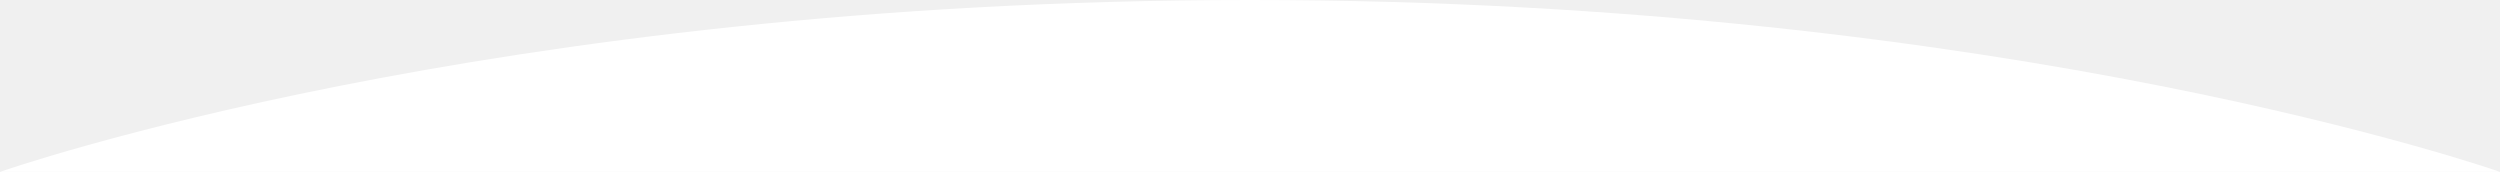
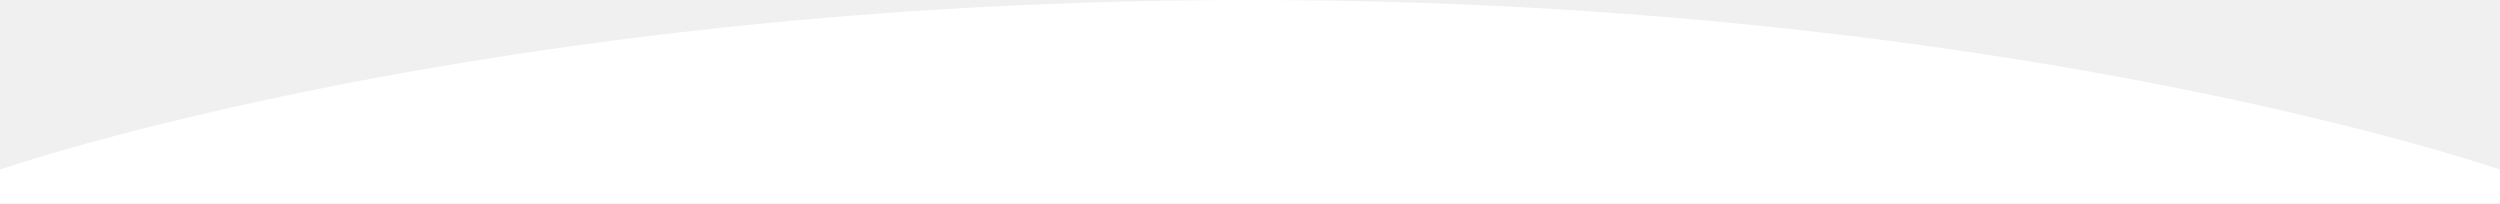
- <svg xmlns="http://www.w3.org/2000/svg" version="1.1" id="圖層_2" x="0px" y="0px" viewBox="0 0 1659.4 114.1" style="enable-background:new 0 0 1659.4 114.1;" xml:space="preserve">
+ <svg xmlns="http://www.w3.org/2000/svg" version="1.1" id="圖層_2_00000157306466091794614940000003609352803804657541_" x="0px" y="0px" viewBox="0 0 1660 135" style="enable-background:new 0 0 1660 135;" xml:space="preserve">
  <style type="text/css">
	.st0{fill:#FFFFFF;}
</style>
-   <path class="st0" d="M0,114.1C0,114.1,324.2,0,829.7,0s829.7,114.1,829.7,114.1H0z" />
+   <path class="st0" d="M1660,121.3V135H0v-13.7v-8.7C0,112.6,324.3,0,830,0s830,112.6,830,112.6V121.3z" />
</svg>
